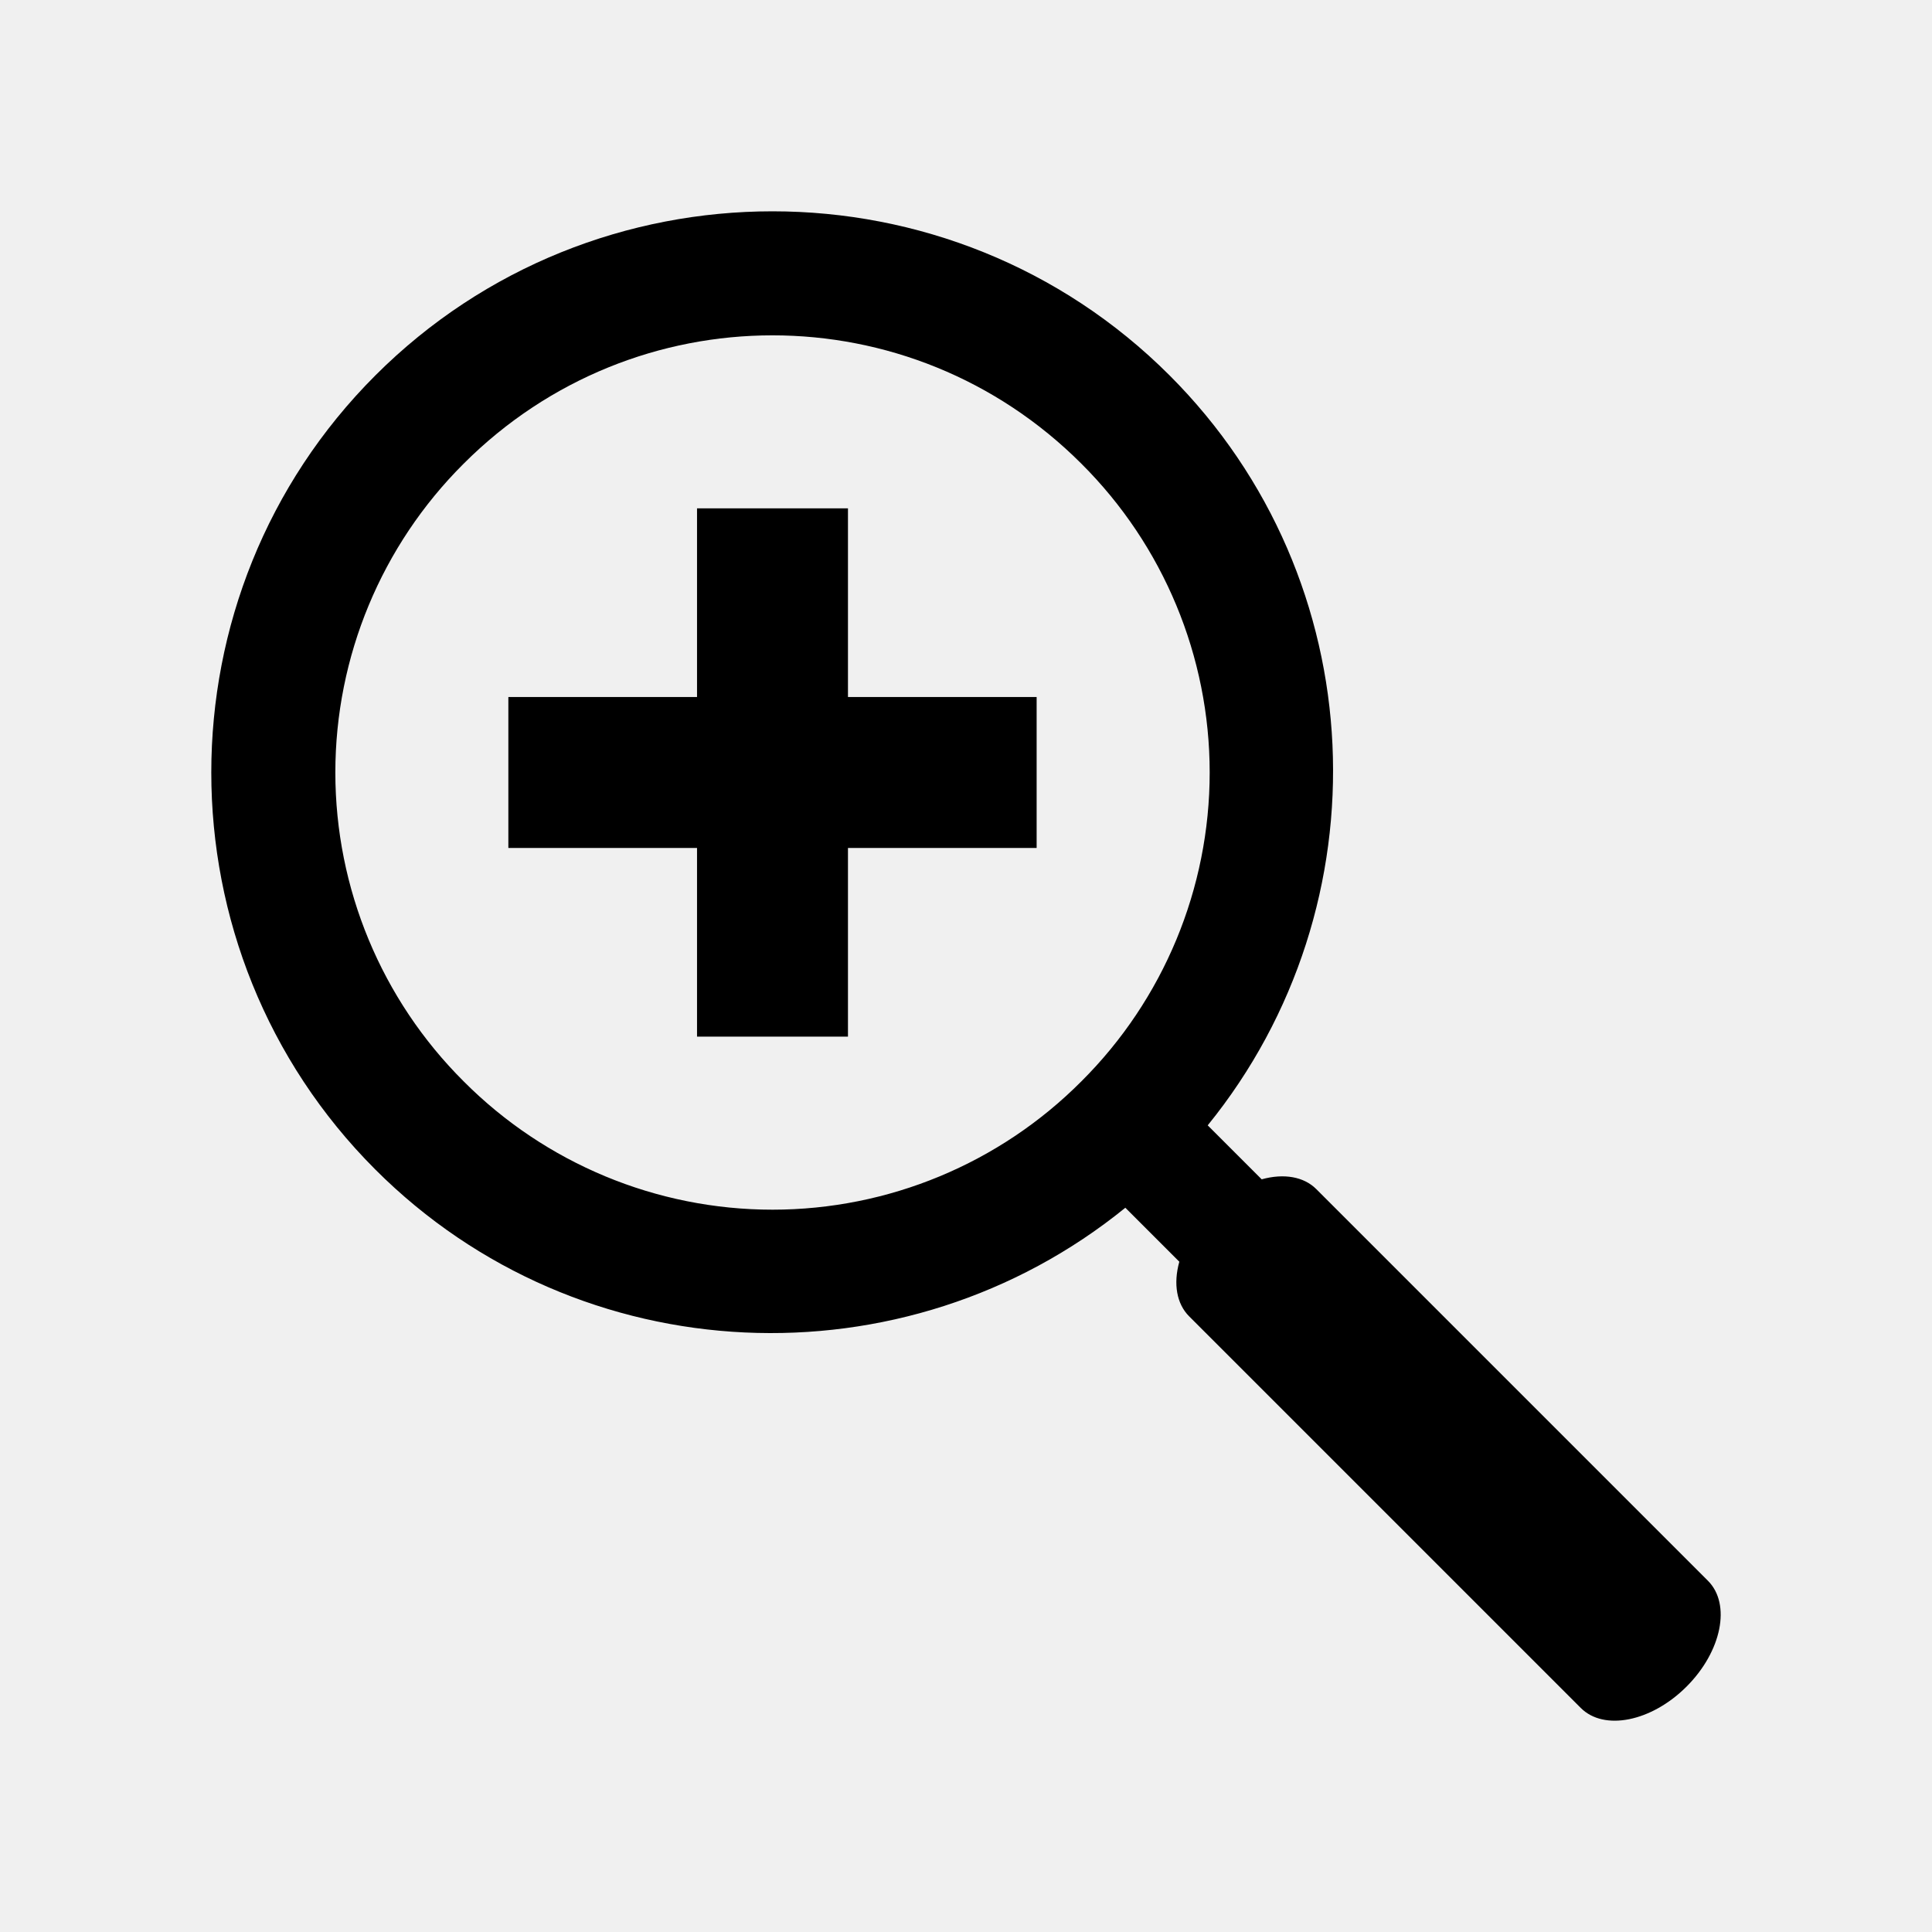
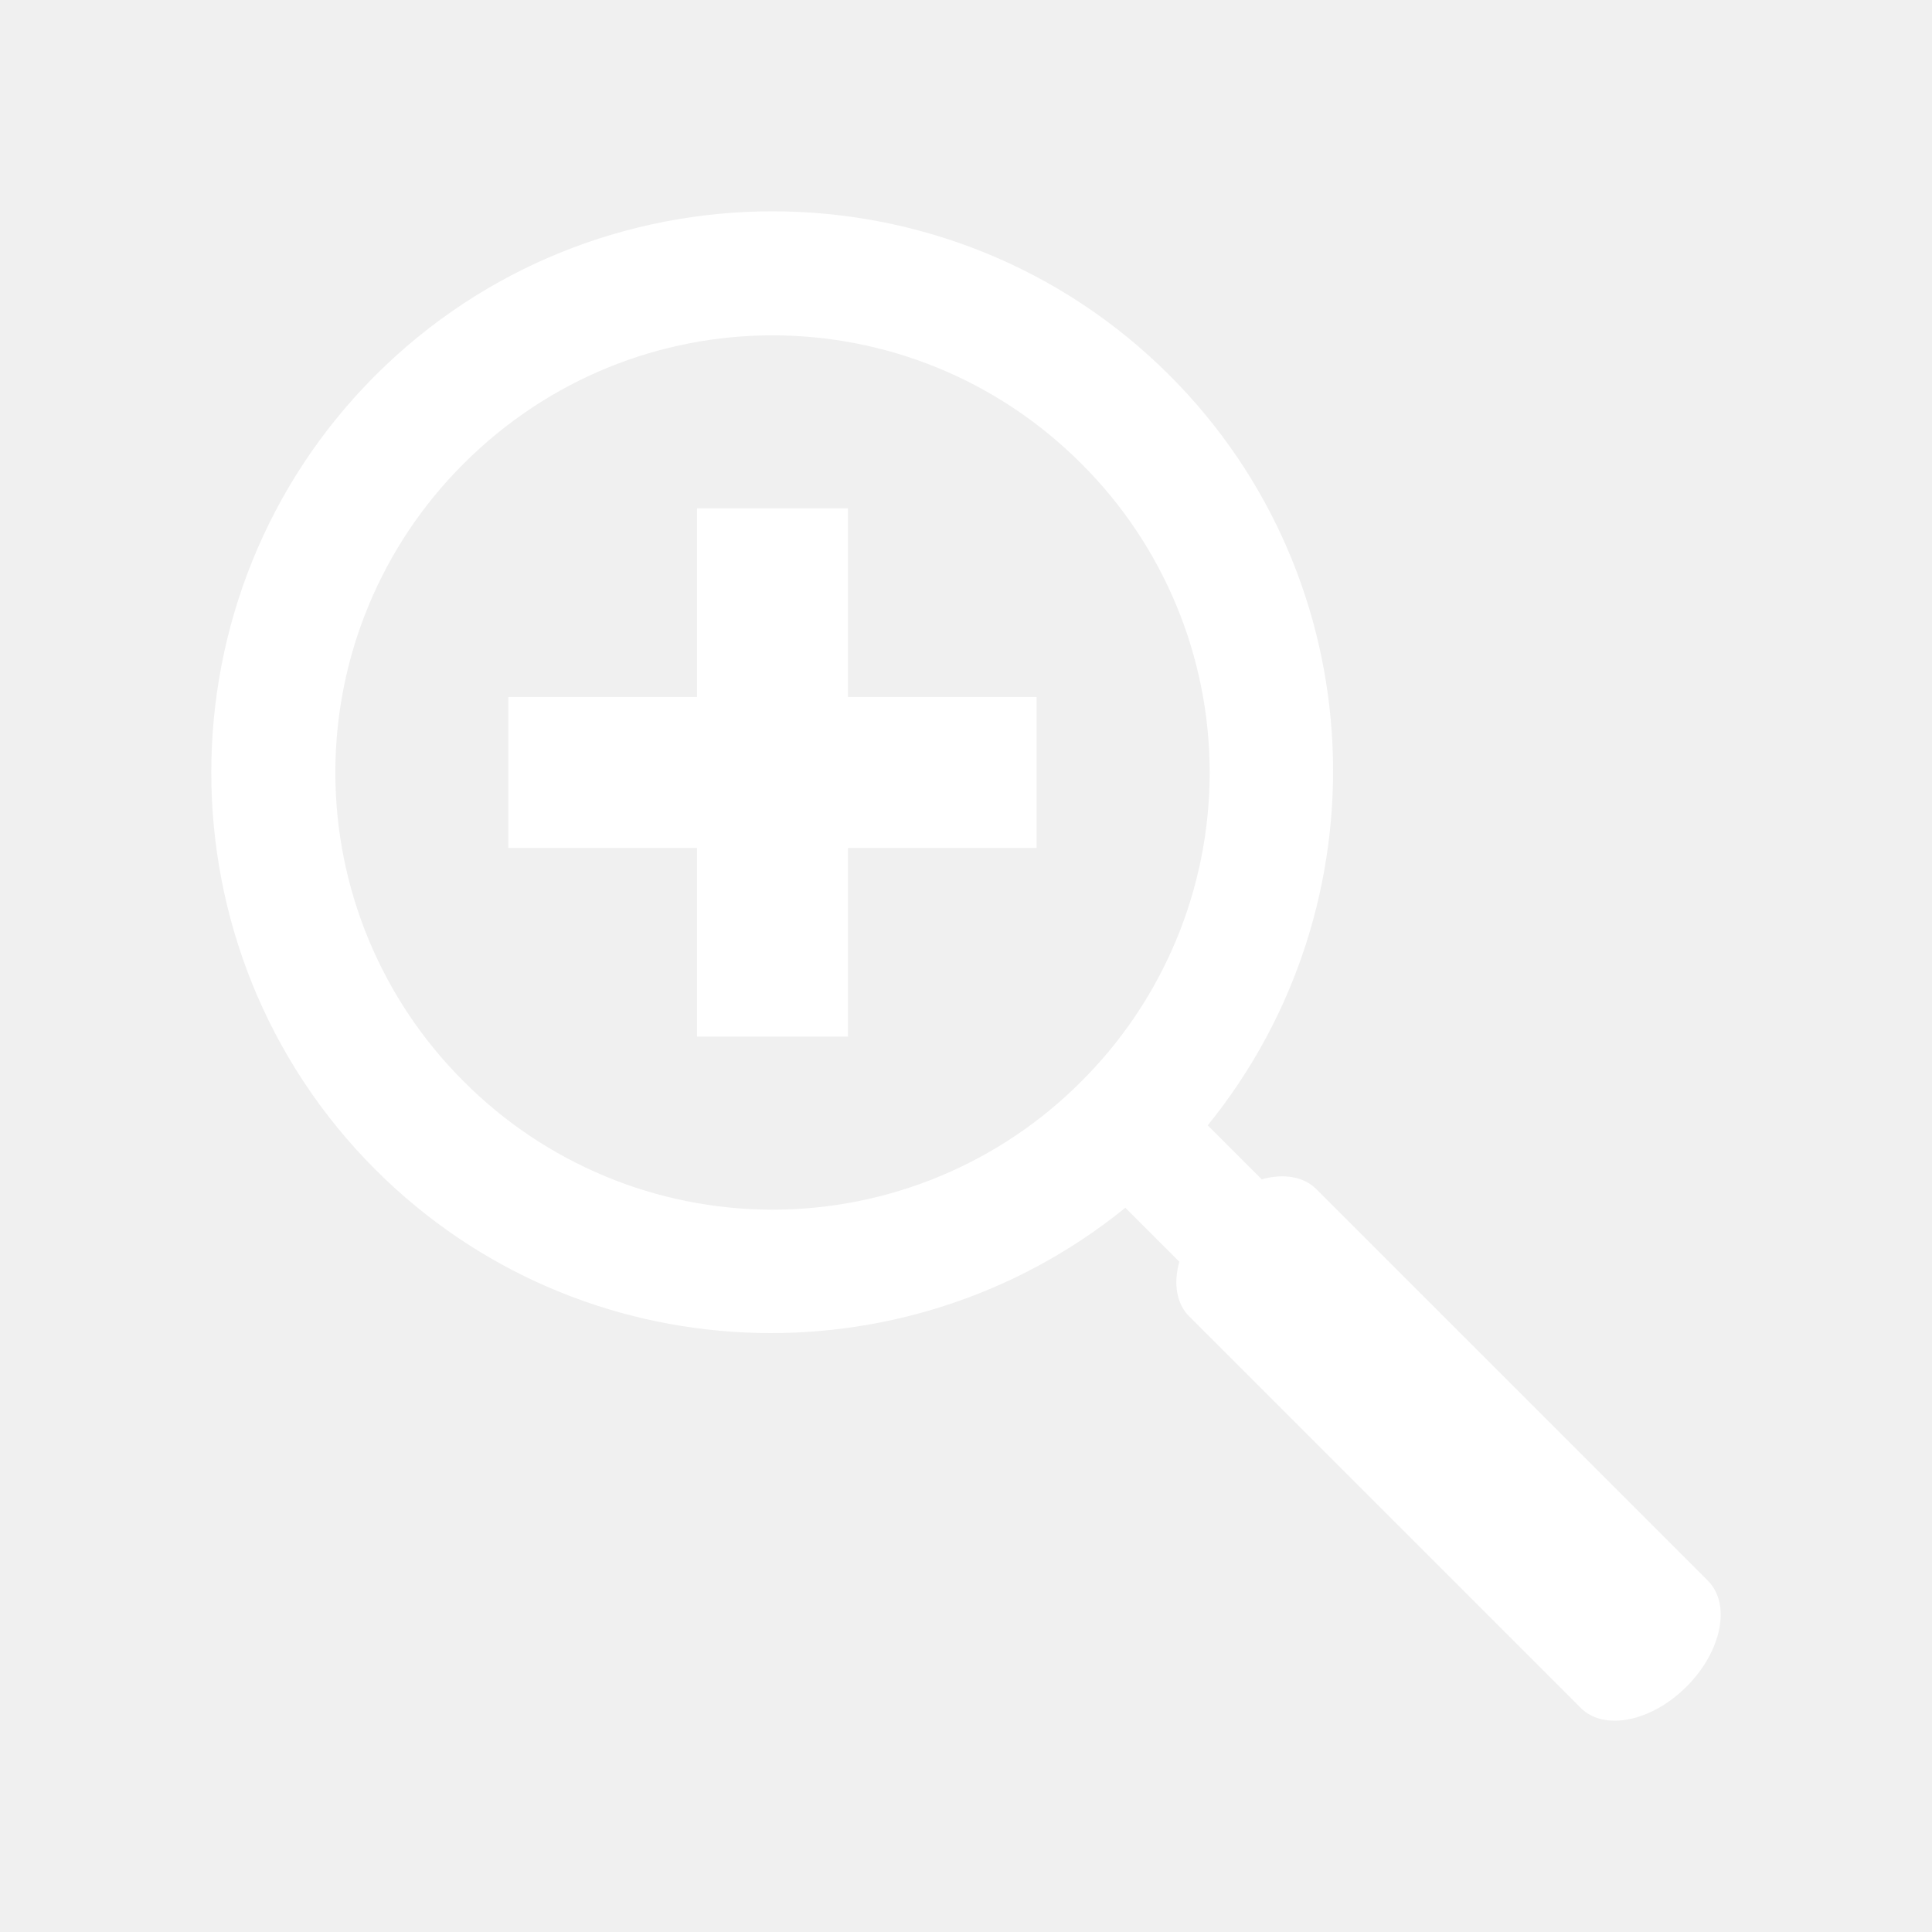
- <svg xmlns="http://www.w3.org/2000/svg" width="64px" height="64px" viewBox="-14 -14 128.00 128.00" aria-hidden="true" role="img" class="iconify iconify--gis" preserveAspectRatio="xMidYMid meet" fill="#000000">
+ <svg xmlns="http://www.w3.org/2000/svg" width="64px" height="64px" viewBox="-14 -14 128.00 128.00" aria-hidden="true" role="img" class="iconify iconify--gis" preserveAspectRatio="xMidYMid meet" fill="#ffffff">
  <g id="SVGRepo_bgCarrier" stroke-width="0" />
  <g id="SVGRepo_tracerCarrier" stroke-linecap="round" stroke-linejoin="round" />
  <g id="SVGRepo_iconCarrier">
-     <path d="M37.18 0c-9.53 0-19.061 3.624-26.31 10.871c-14.495 14.495-14.495 38.122 0 52.617c13.57 13.568 35.1 14.367 49.687 2.528l3.576 3.576a3.956 5.958 45 0 0 .646 3.613L90.73 99.156a3.956 5.958 45 0 0 7.01-1.416a3.956 5.958 45 0 0 1.416-7.01l-25.95-25.95a3.956 5.958 45 0 0-3.616-.647l-3.576-3.576c11.839-14.588 11.043-36.118-2.526-49.686C56.241 3.624 46.71 0 37.18 0zm0 8.217c7.397 0 14.795 2.834 20.463 8.502a28.875 28.875 0 0 1 0 40.924a28.875 28.875 0 0 1-40.924 0a28.875 28.875 0 0 1 0-40.924c5.667-5.668 13.064-8.502 20.46-8.502zm-5 11.463v12.5h-12.5v10h12.5v12.5h10v-12.5h12.5v-10h-12.5v-12.5h-10z" fill="#000000" />
+     <path d="M37.18 0c-9.53 0-19.061 3.624-26.31 10.871c-14.495 14.495-14.495 38.122 0 52.617c13.57 13.568 35.1 14.367 49.687 2.528l3.576 3.576a3.956 5.958 45 0 0 .646 3.613L90.73 99.156a3.956 5.958 45 0 0 7.01-1.416a3.956 5.958 45 0 0 1.416-7.01l-25.95-25.95a3.956 5.958 45 0 0-3.616-.647l-3.576-3.576c11.839-14.588 11.043-36.118-2.526-49.686C56.241 3.624 46.71 0 37.18 0zm0 8.217c7.397 0 14.795 2.834 20.463 8.502a28.875 28.875 0 0 1 0 40.924a28.875 28.875 0 0 1-40.924 0a28.875 28.875 0 0 1 0-40.924c5.667-5.668 13.064-8.502 20.46-8.502zm-5 11.463v12.5h-12.5v10h12.5v12.5h10v-12.5h12.5v-10h-12.5v-12.5h-10z" fill="#ffffff" />
  </g>
</svg>
